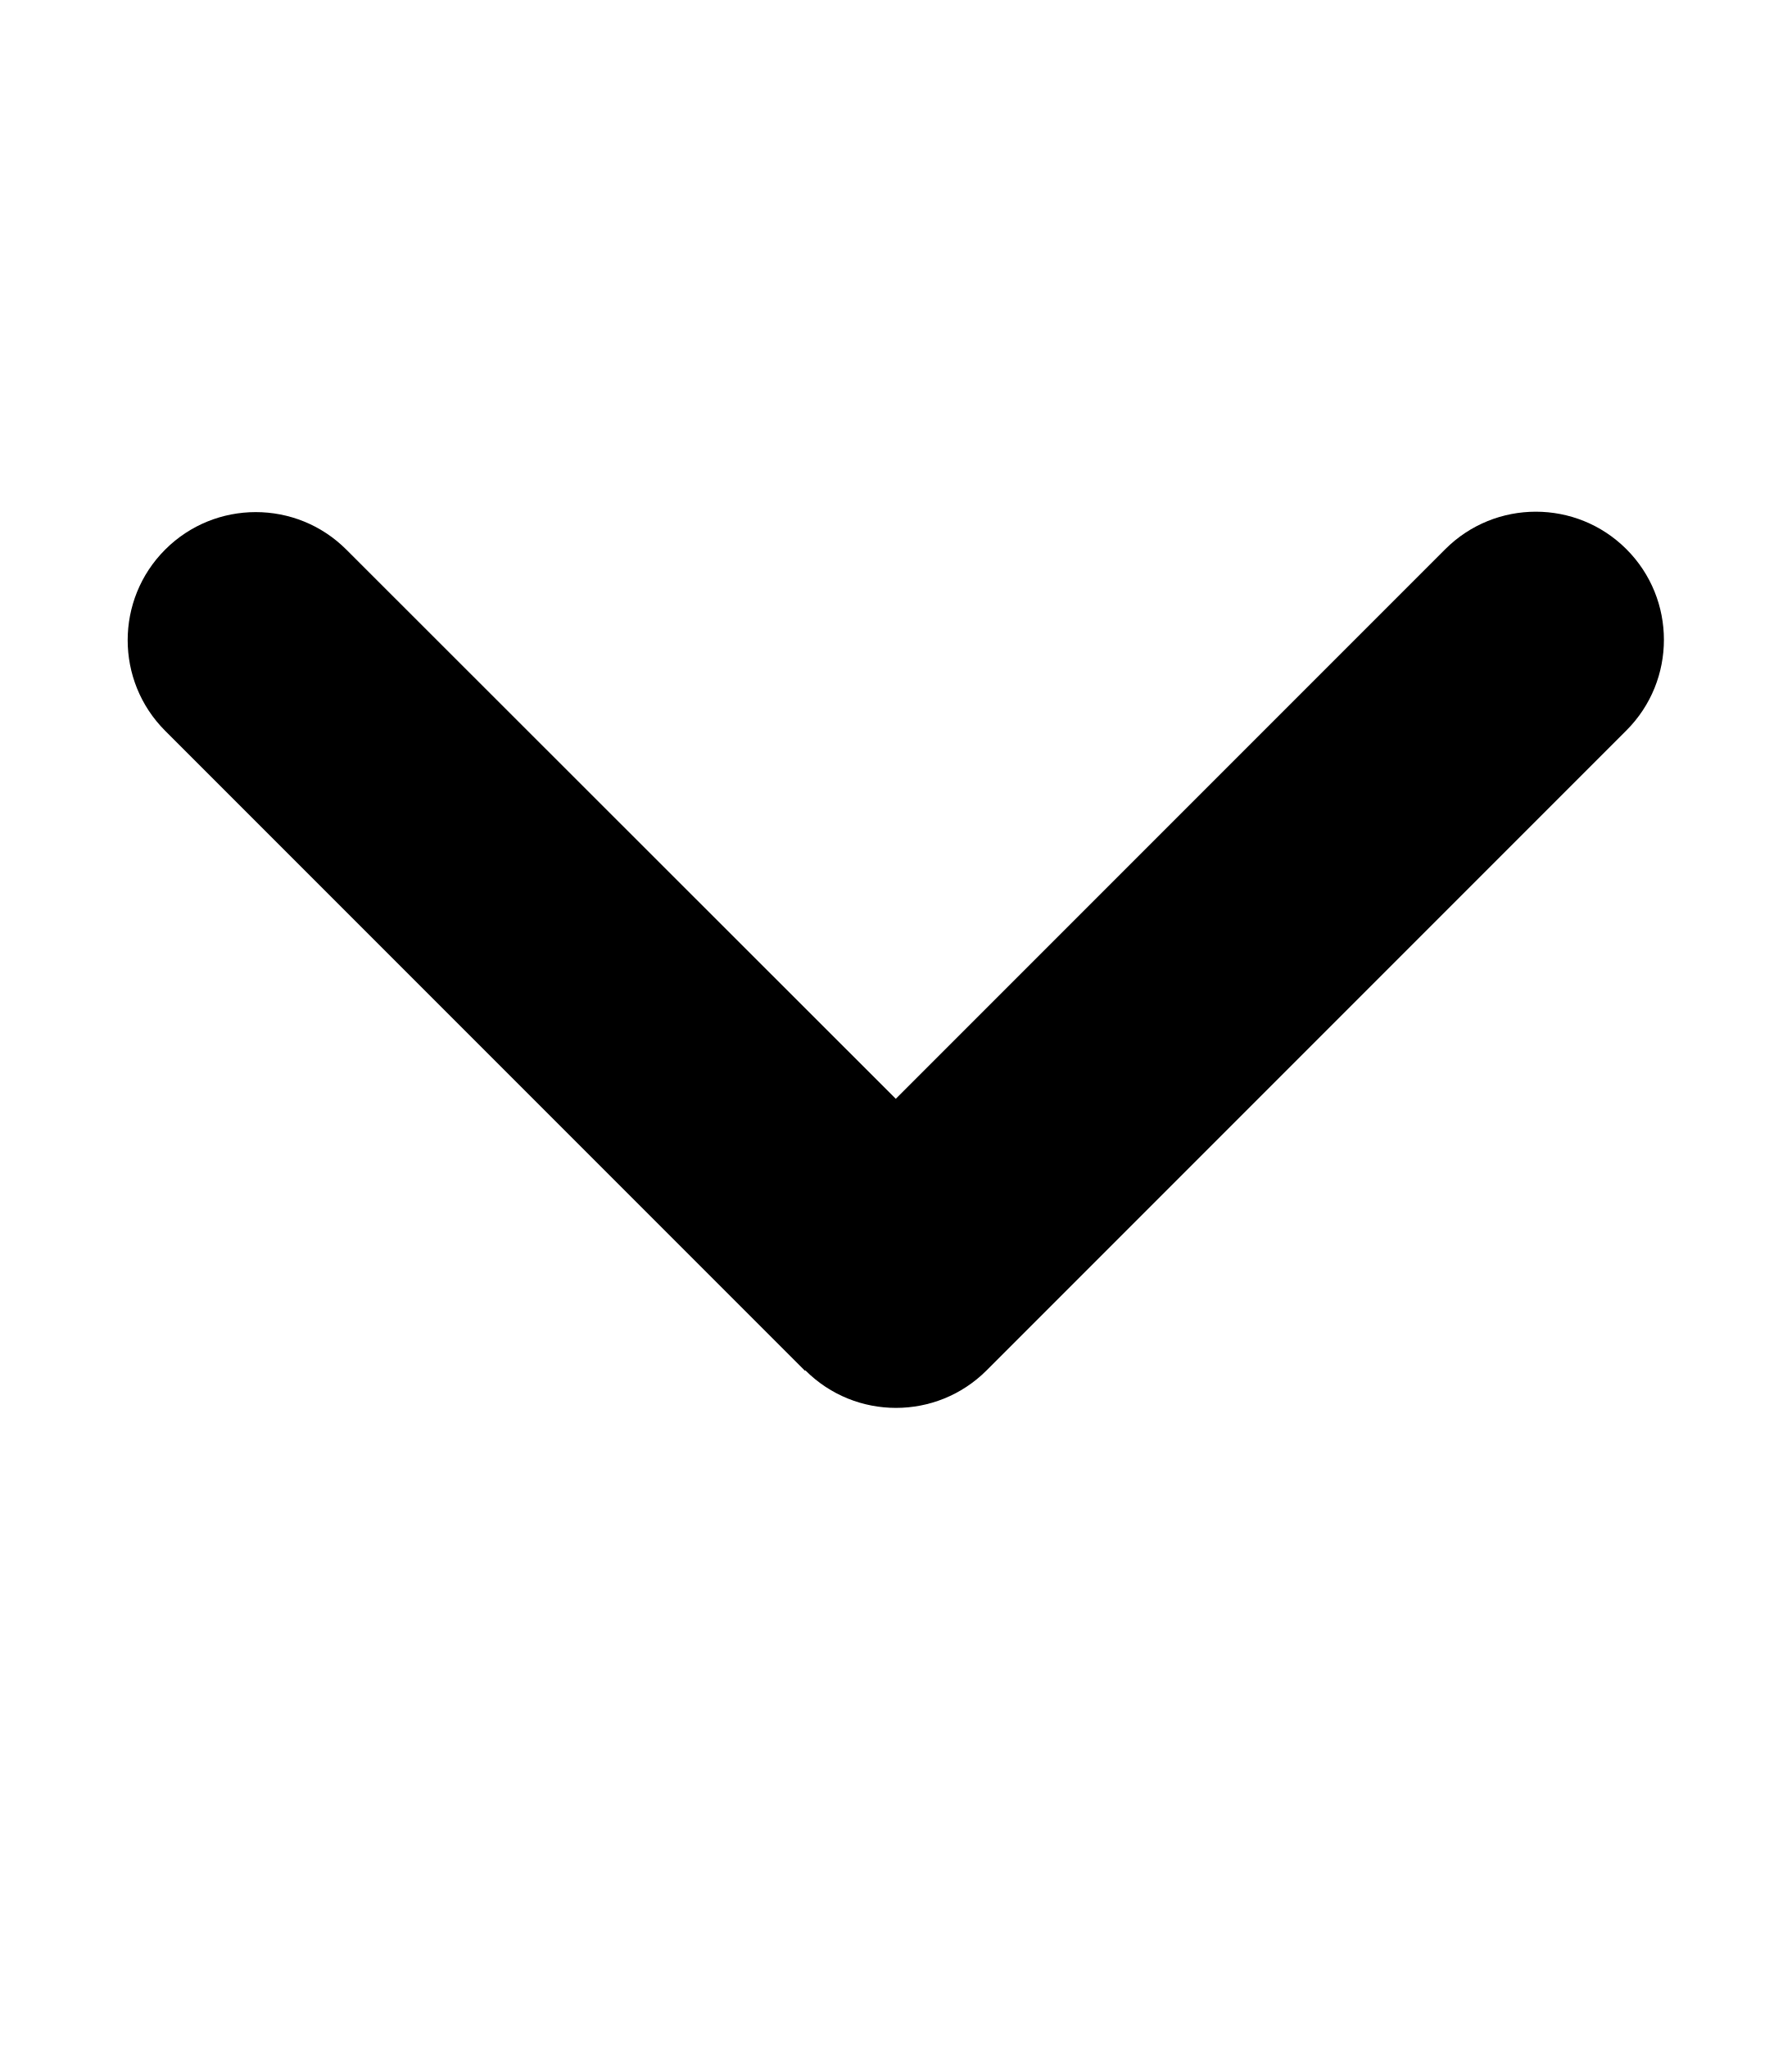
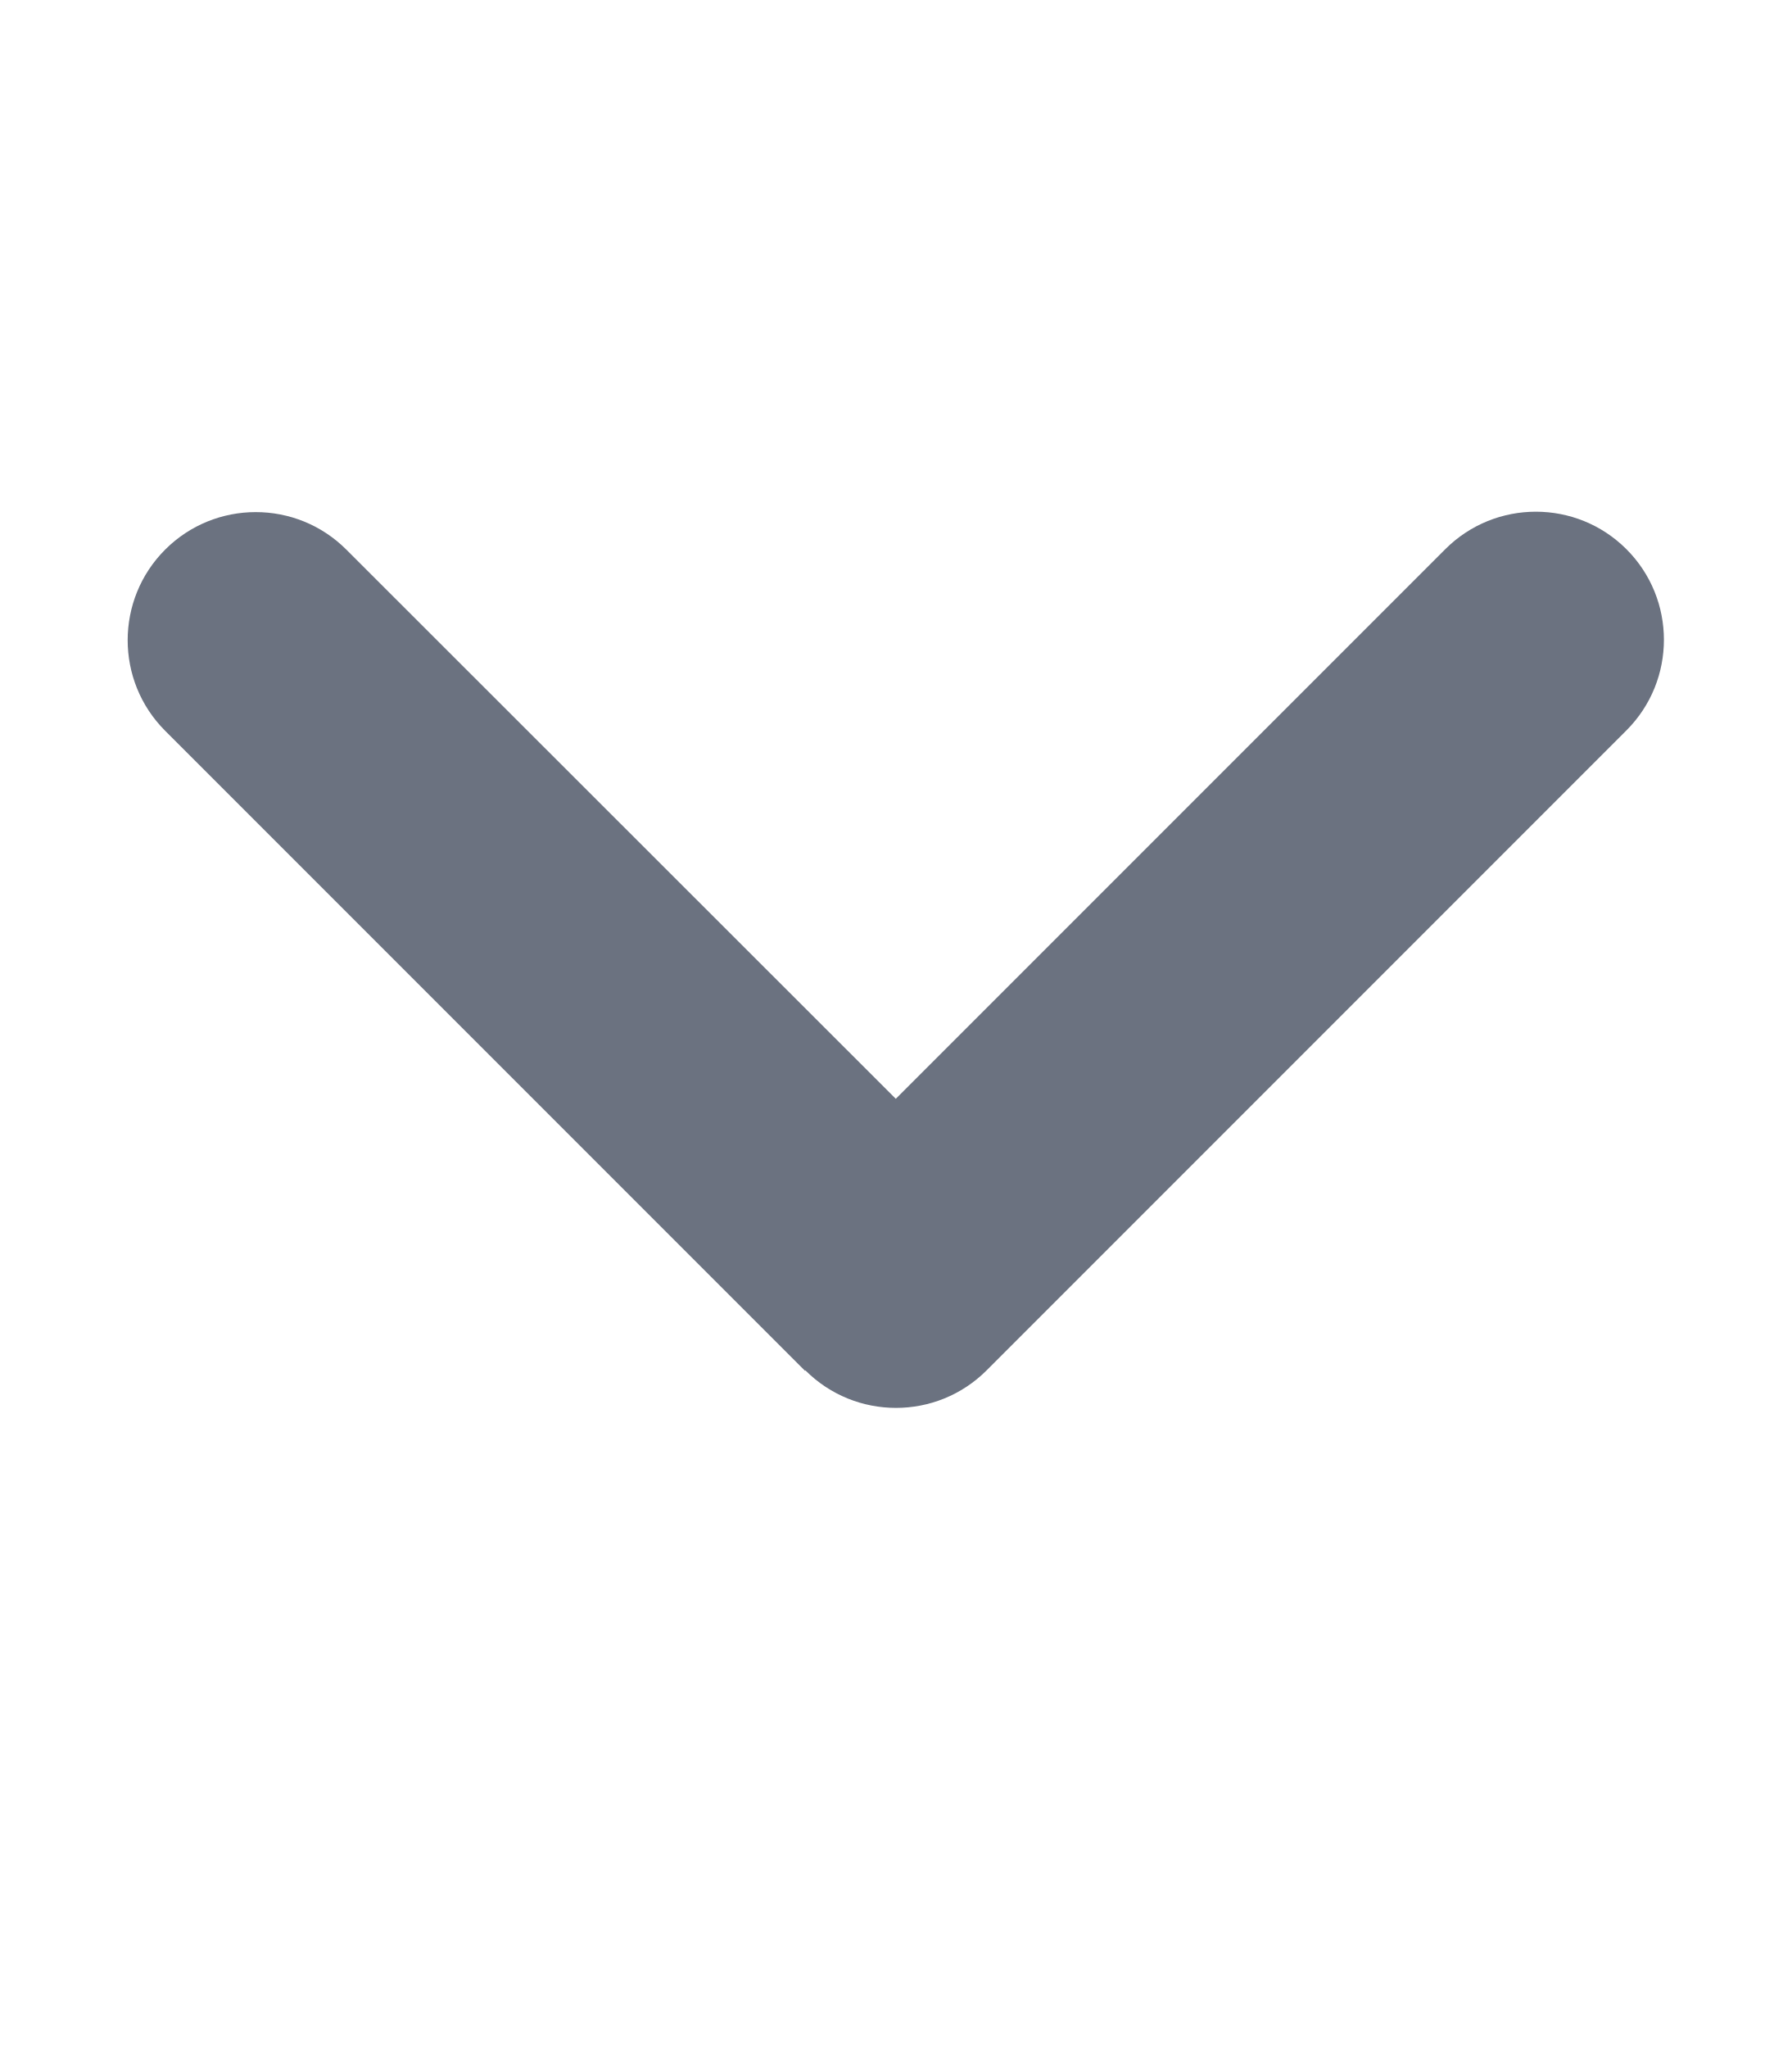
<svg xmlns="http://www.w3.org/2000/svg" height="16" width="14" viewBox="0 0 448 512">
-   <path d="M201.4 342.6c12.5 12.5 32.8 12.5 45.3 0l160-160c12.5-12.5 12.5-32.8 0-45.3s-32.8-12.5-45.3 0L224 274.7 86.6 137.4c-12.5-12.5-32.8-12.5-45.3 0s-12.5 32.8 0 45.3l160 160z" />
+   <path fill="rgb(107 114 128)" d="M201.4 342.6c12.5 12.5 32.8 12.5 45.3 0l160-160c12.5-12.5 12.5-32.8 0-45.3s-32.8-12.5-45.3 0L224 274.7 86.6 137.4c-12.5-12.5-32.8-12.5-45.3 0s-12.5 32.8 0 45.3l160 160z" />
</svg>
